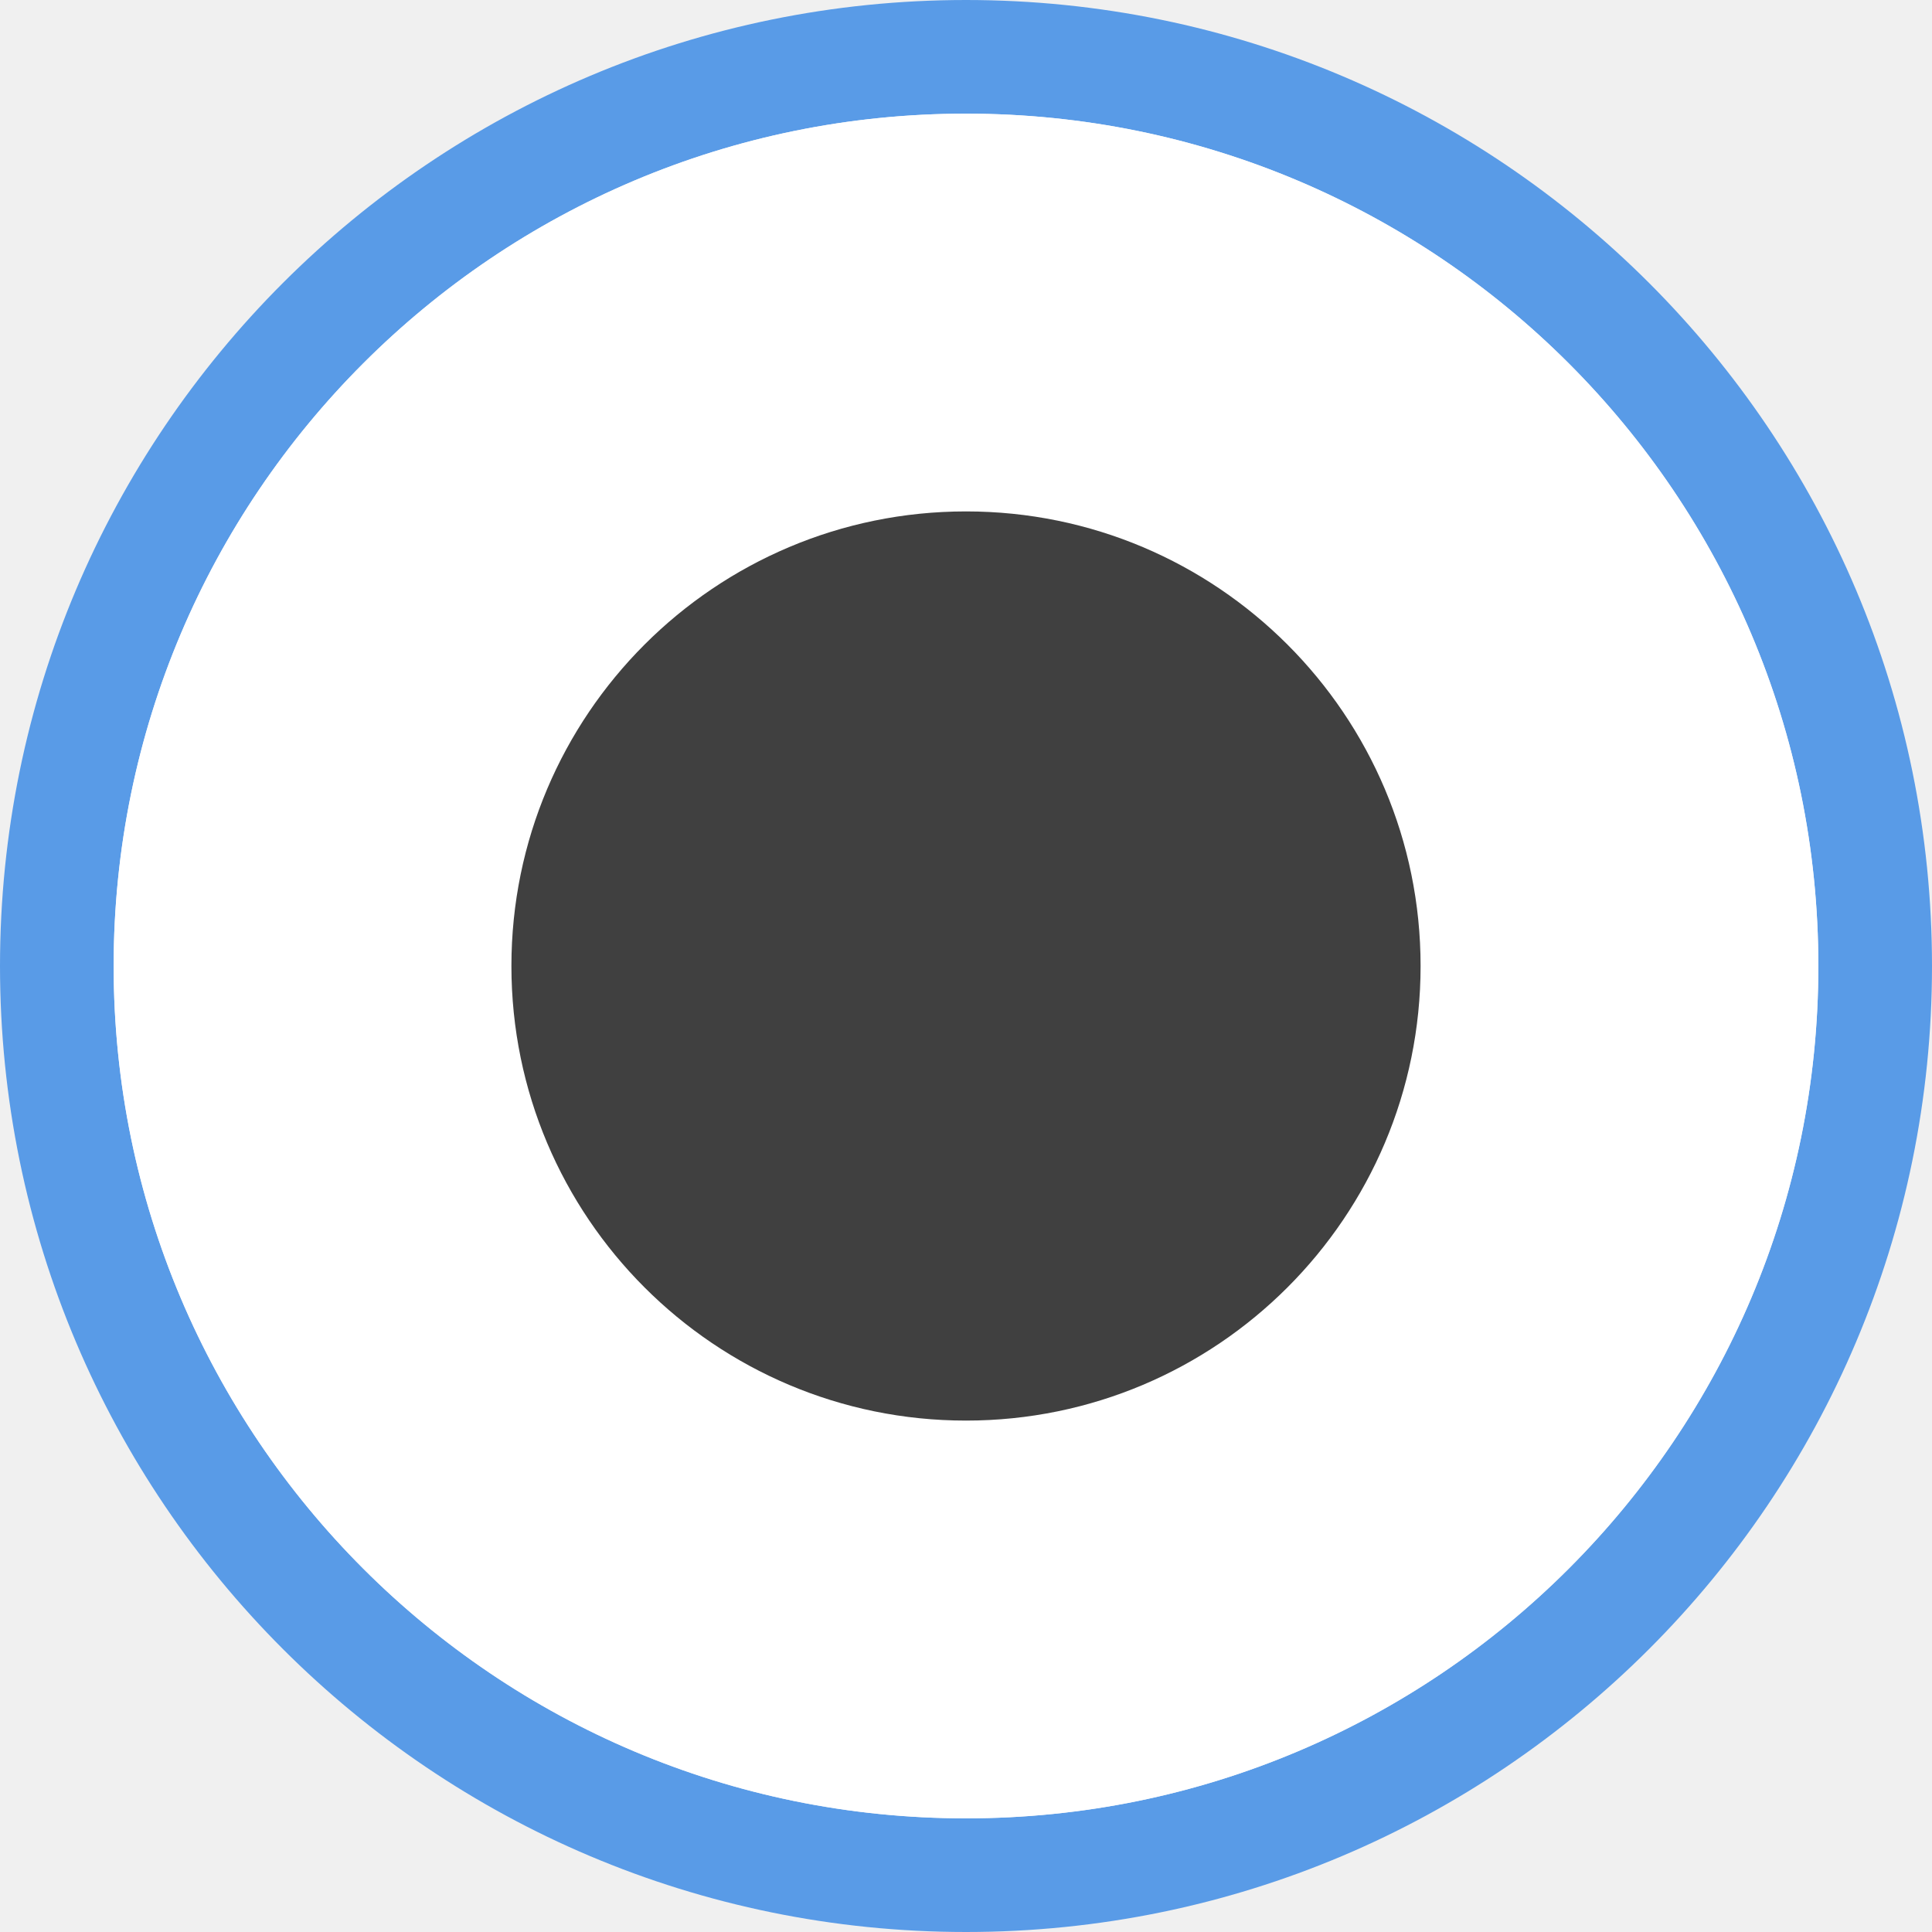
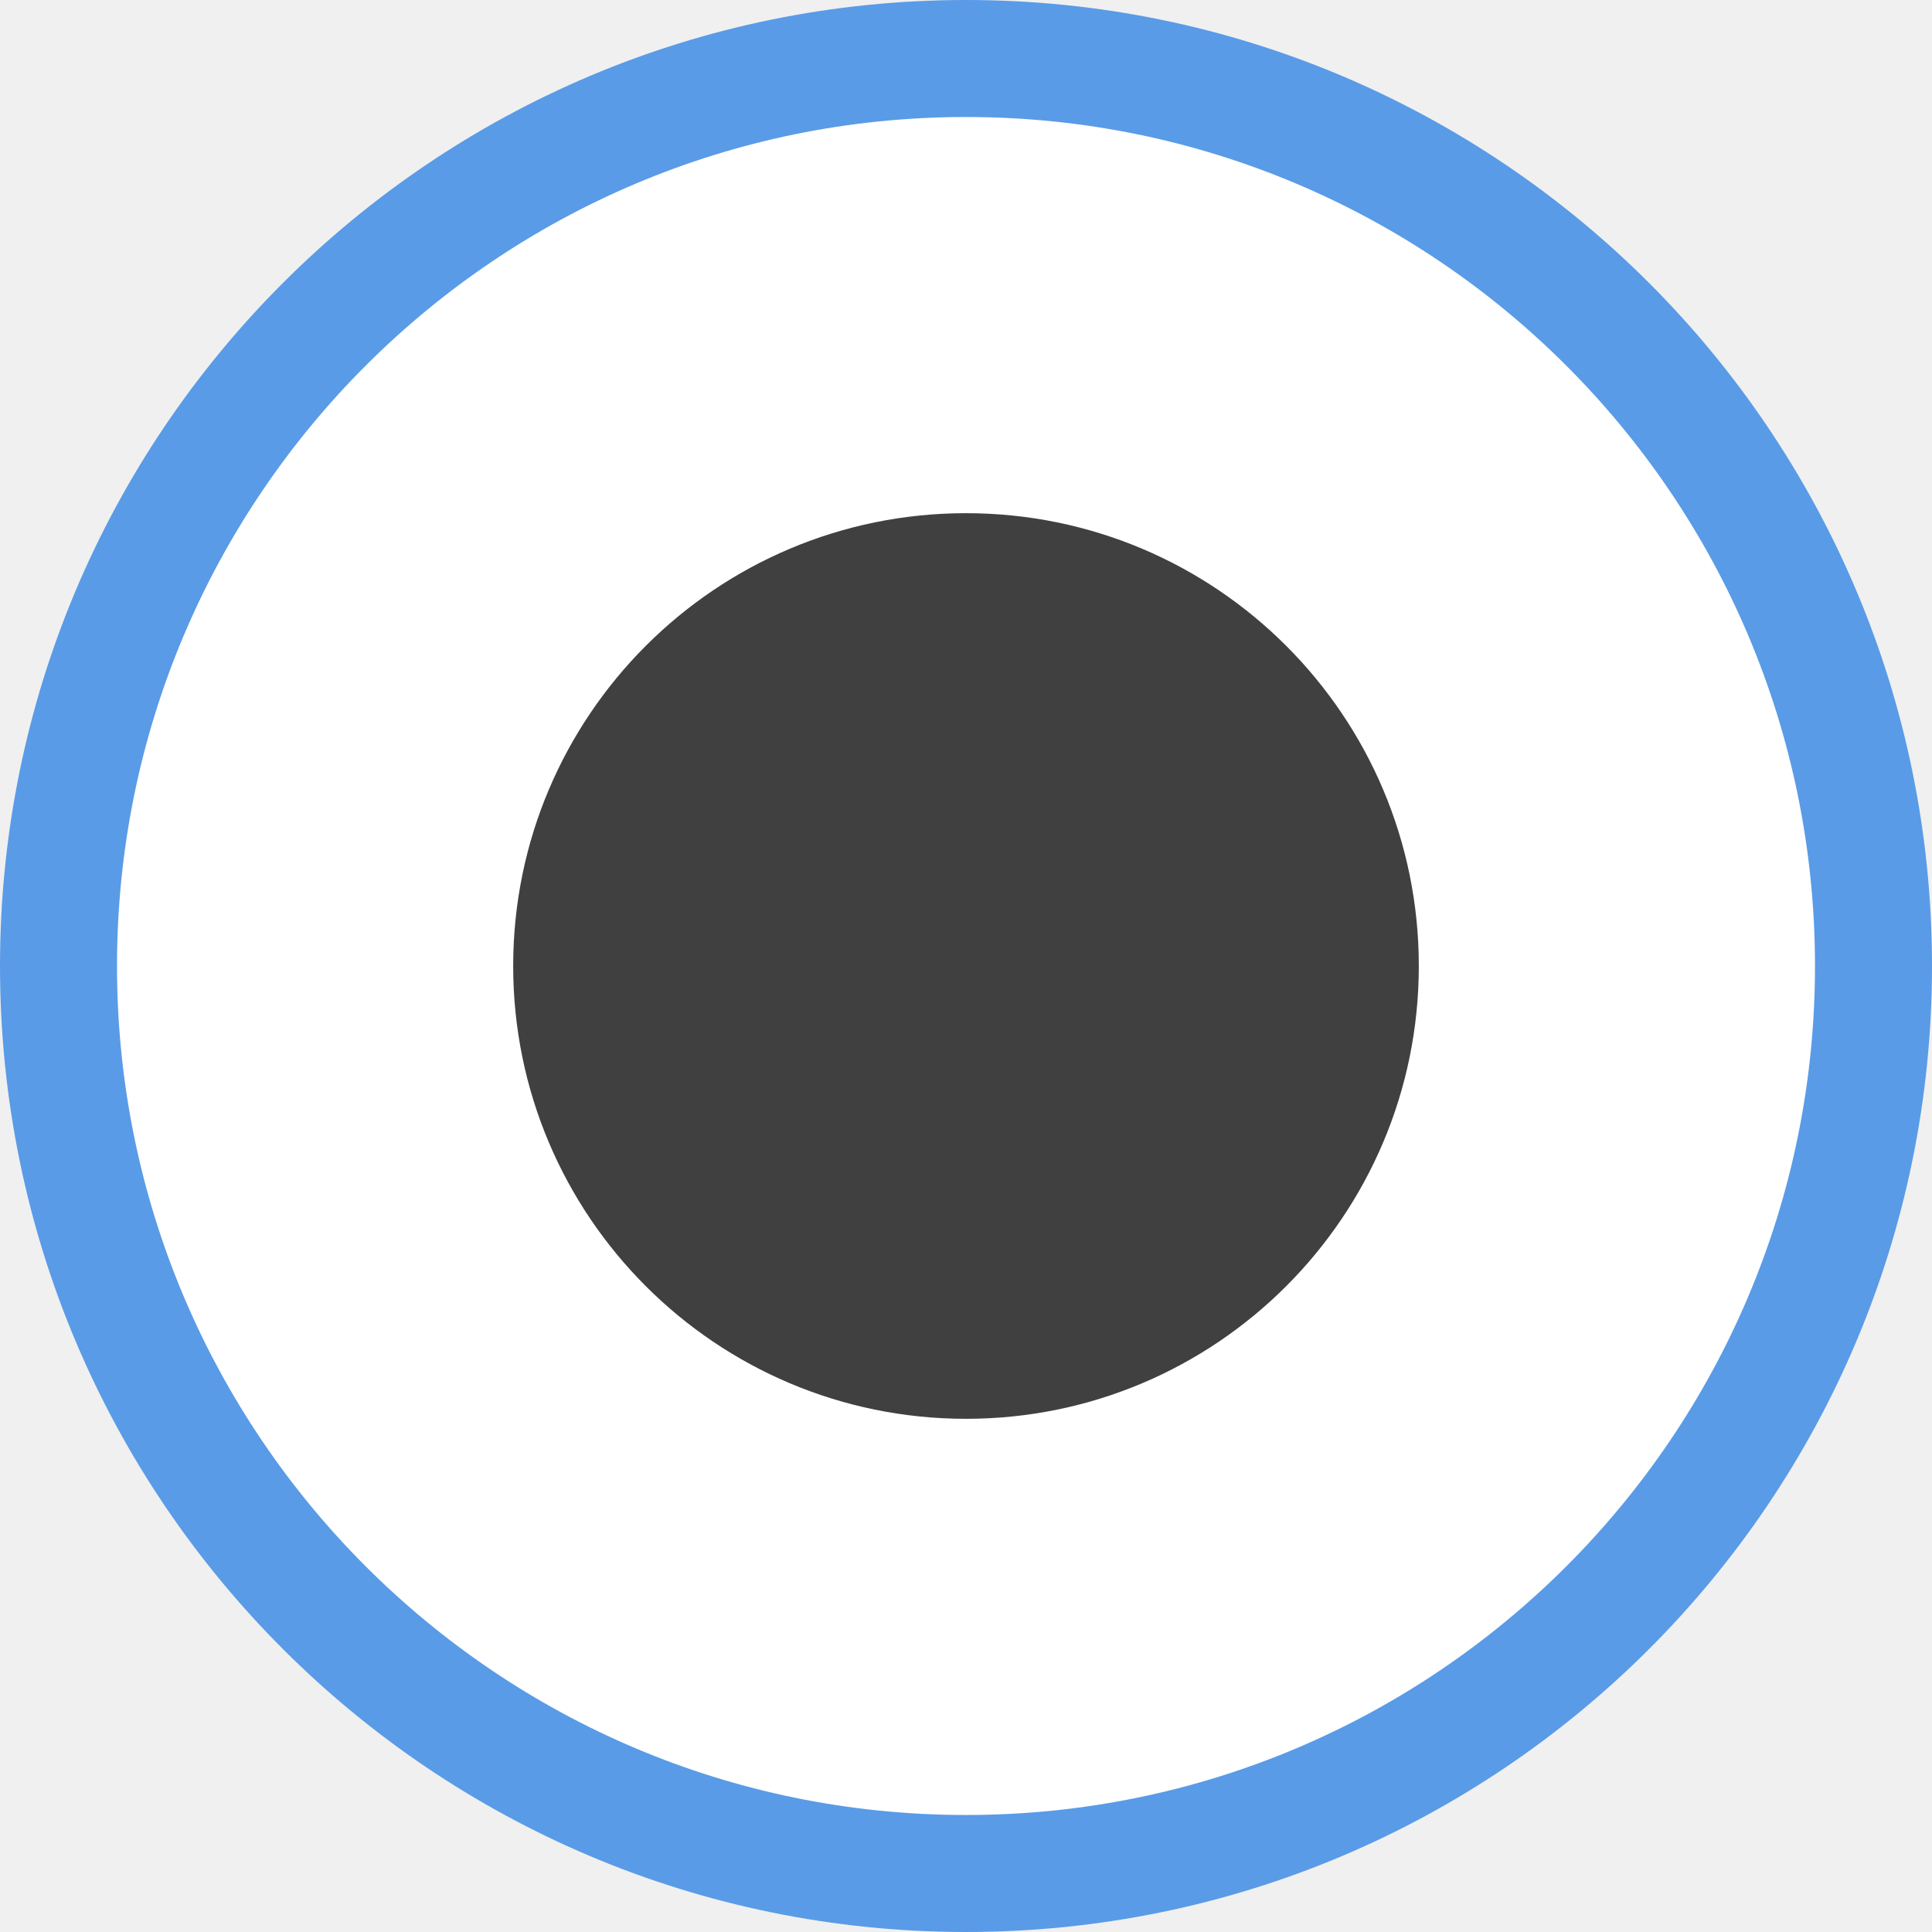
- <svg xmlns="http://www.w3.org/2000/svg" width="17" height="17" enable-background="new" version="1.0">
-   <circle cx="8.5" cy="8.5" r="8" color="#000000" color-rendering="auto" enable-background="accumulate" fill="none" image-rendering="auto" shape-rendering="auto" solid-color="#000000" stroke="#599be7" style="isolation:auto;mix-blend-mode:normal" />
-   <circle cx="8.5" cy="8.5" r="7.5" color="#000000" color-rendering="auto" enable-background="accumulate" fill="#fff" image-rendering="auto" shape-rendering="auto" solid-color="#000000" style="isolation:auto;mix-blend-mode:normal" />
-   <circle cx="8.5" cy="8.5" r="4" color="#000000" color-rendering="auto" enable-background="accumulate" image-rendering="auto" opacity=".75" shape-rendering="auto" solid-color="#000000" style="isolation:auto;mix-blend-mode:normal" />
+ <svg xmlns="http://www.w3.org/2000/svg" width="16" height="16" enable-background="new" version="1.0">
+   <circle cx="8" cy="8" r="7.5" color="#000000" color-rendering="auto" enable-background="accumulate" fill="none" image-rendering="auto" shape-rendering="auto" solid-color="#000000" stroke="#599be7" style="isolation:auto;mix-blend-mode:normal" />
+   <circle cx="8" cy="8" r="7.031" color="#000000" color-rendering="auto" enable-background="accumulate" fill="#ffffff" image-rendering="auto" shape-rendering="auto" solid-color="#000000" style="isolation:auto;mix-blend-mode:normal" />
+   <circle cx="8" cy="8" r="3.75" color="#000000" color-rendering="auto" enable-background="accumulate" image-rendering="auto" opacity=".75" shape-rendering="auto" solid-color="#000000" style="isolation:auto;mix-blend-mode:normal" />
</svg>
